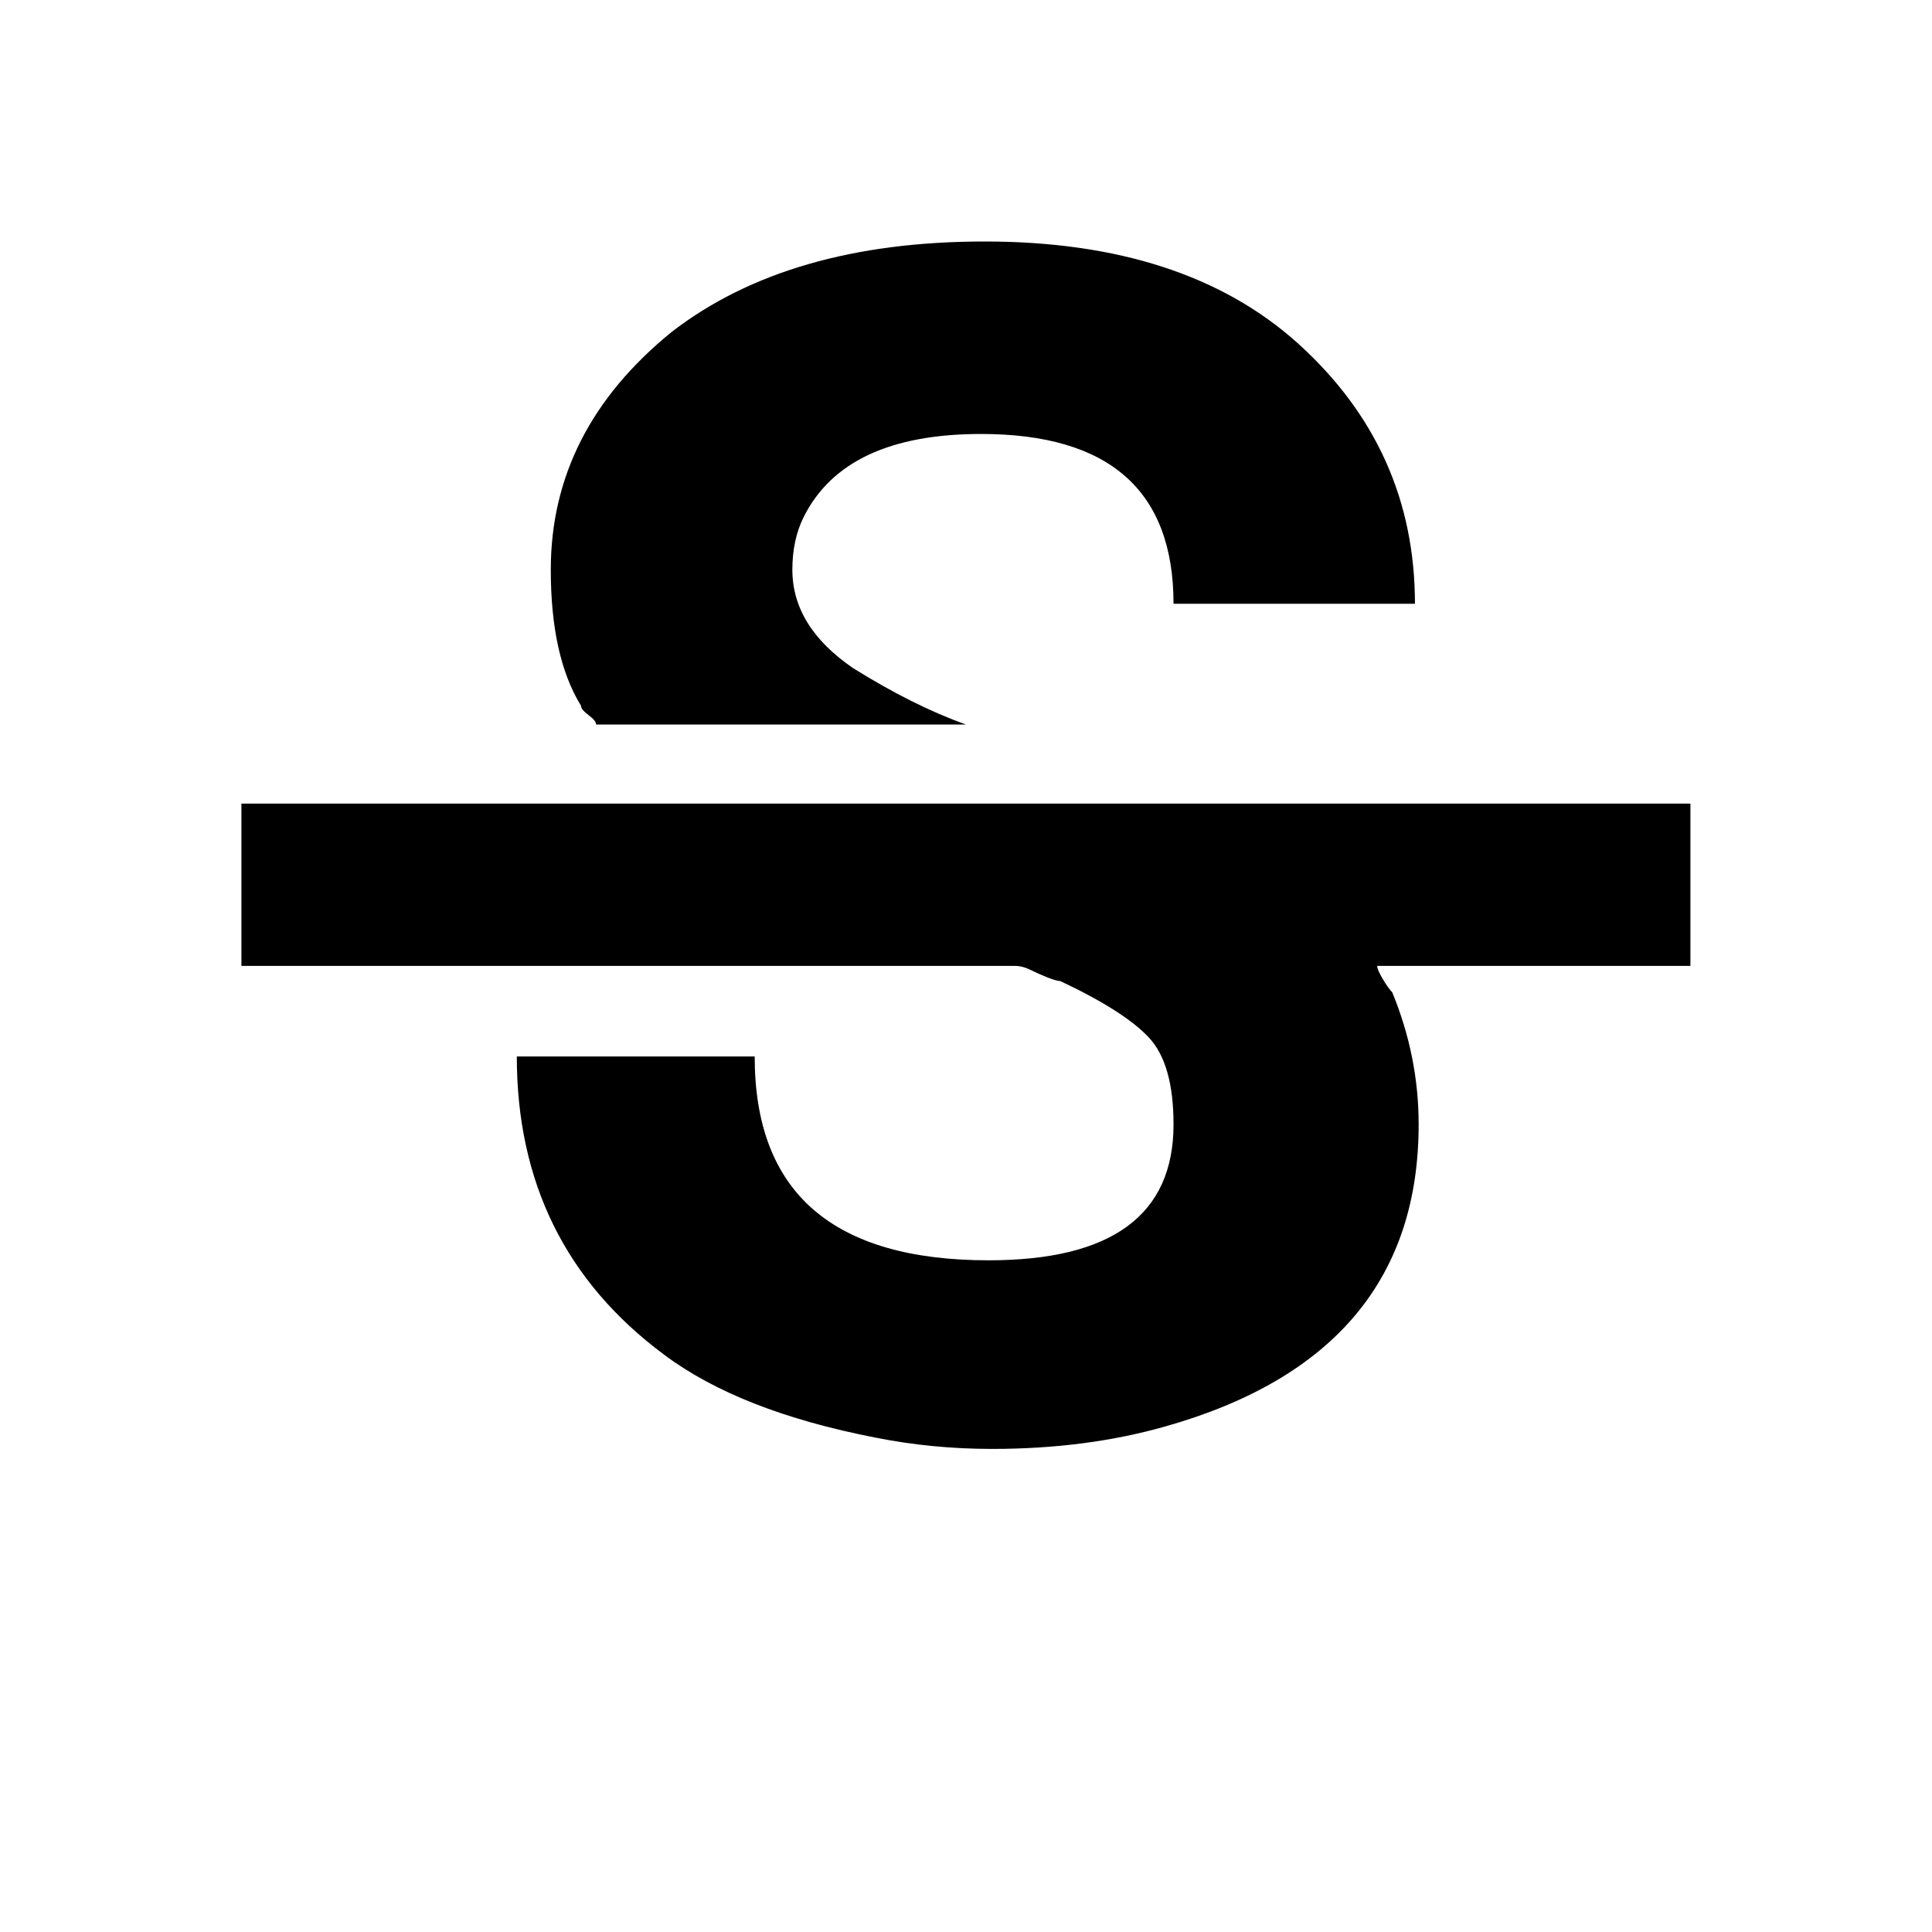
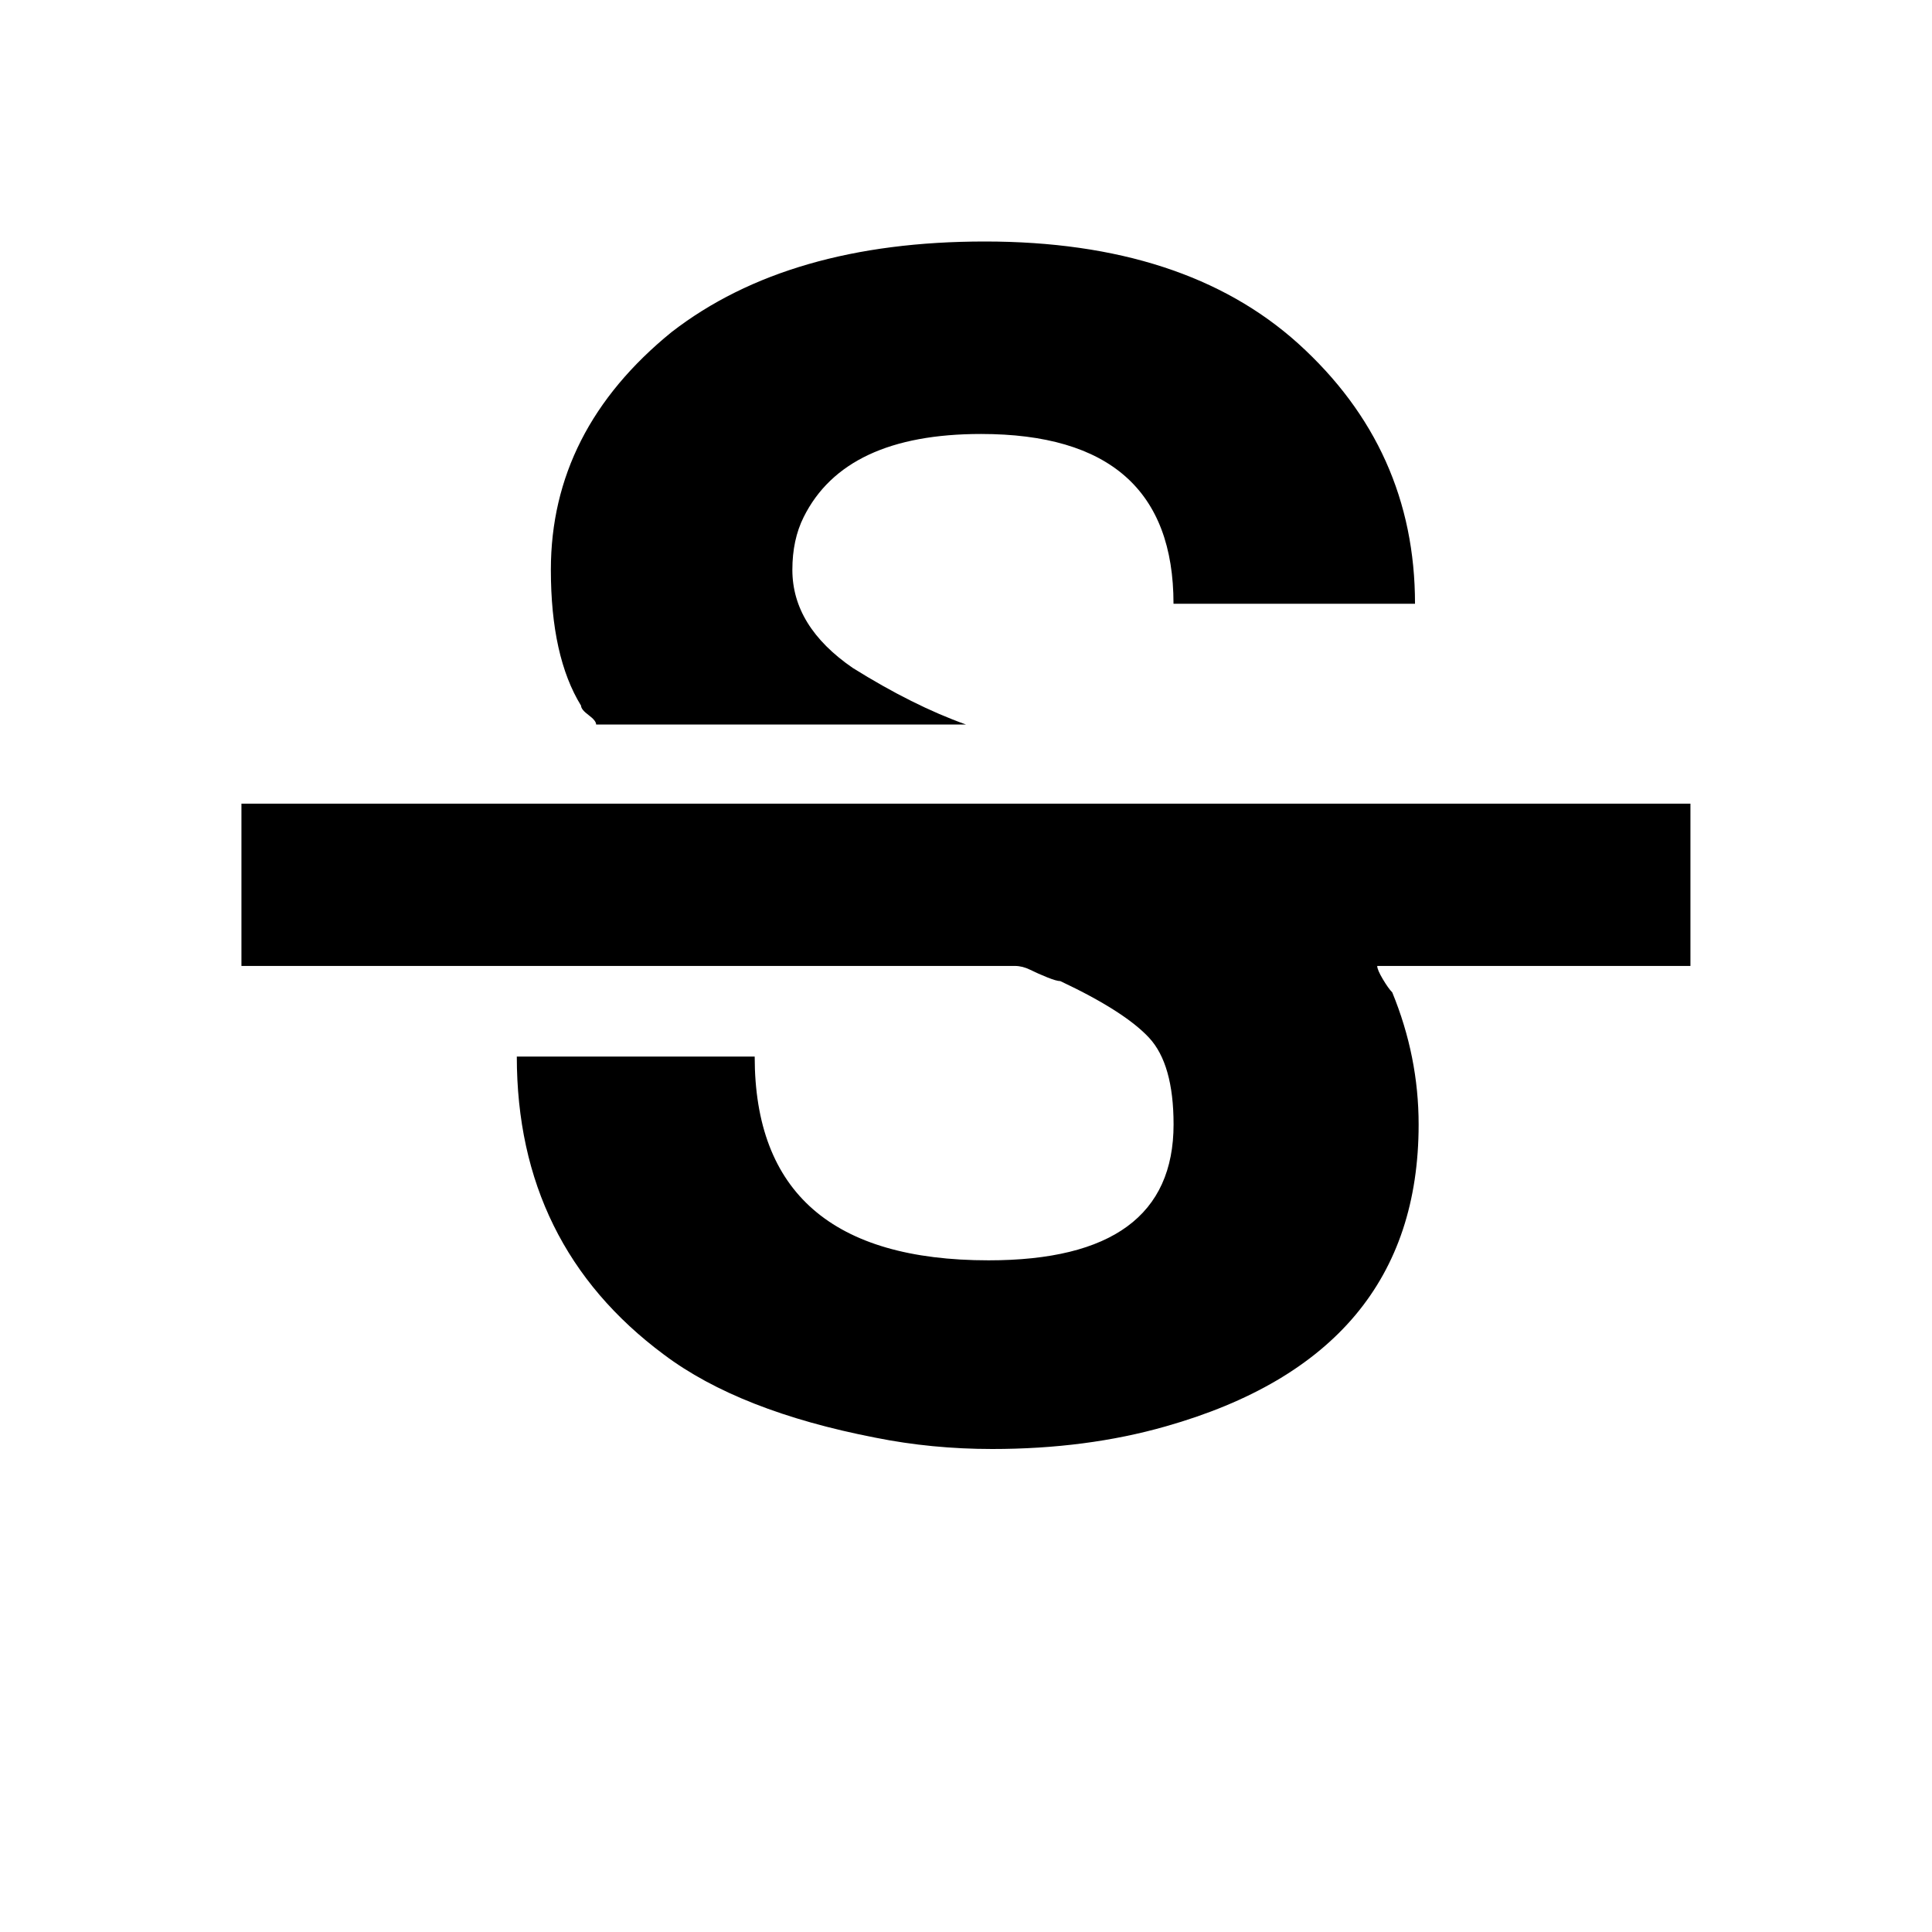
- <svg xmlns="http://www.w3.org/2000/svg" version="1.1" width="24" height="24" viewBox="0 0 24 24">
-   <path d="M9.375 13.125q0 2.531 2.906 2.531 2.297 0 2.297-1.688 0-0.75-0.305-1.078t-1.102-0.703q-0.047 0-0.164-0.047t-0.211-0.094-0.188-0.047h-9.609v-2.016h18v2.016h-3.891q0 0.047 0.070 0.164t0.117 0.164q0.328 0.797 0.328 1.641 0 2.859-3.141 3.75-0.984 0.281-2.156 0.281-0.75 0-1.453-0.141-1.688-0.328-2.625-1.031-1.828-1.359-1.828-3.703h2.953zM14.578 7.5q0-2.109-2.391-2.109-1.688 0-2.203 1.031-0.141 0.281-0.141 0.656 0 0.703 0.75 1.219 0.75 0.469 1.406 0.703h-4.594q0-0.047-0.094-0.117t-0.094-0.117q-0.375-0.609-0.375-1.688 0-1.734 1.5-2.953 1.453-1.125 3.891-1.125 2.484 0 3.891 1.266 1.453 1.313 1.453 3.234h-3z" />
+ <svg xmlns="http://www.w3.org/2000/svg" version="1.1" width="32" height="32" viewBox="0 0 32 32">
+   <path d="M12.5 17.5q0 3.375 3.875 3.375 3.063 0 3.063-2.251 0-1-0.407-1.437t-1.469-0.937q-0.063 0-0.219-0.063t-0.281-0.125-0.251-0.063h-12.812v-2.688h24v2.688h-5.188q0 0.063 0.093 0.219t0.156 0.219q0.437 1.063 0.437 2.188 0 3.812-4.188 5-1.312 0.375-2.875 0.375-1 0-1.937-0.188-2.251-0.437-3.5-1.375-2.437-1.812-2.437-4.937h3.937zM19.437 10q0-2.812-3.188-2.812-2.251 0-2.937 1.375-0.188 0.375-0.188 0.875 0 0.937 1 1.625 1 0.625 1.875 0.937h-6.125q0-0.063-0.125-0.156t-0.125-0.156q-0.5-0.812-0.5-2.251 0-2.312 2-3.937 1.937-1.5 5.188-1.5 3.312 0 5.188 1.688 1.937 1.751 1.937 4.312h-4z" />
</svg>
